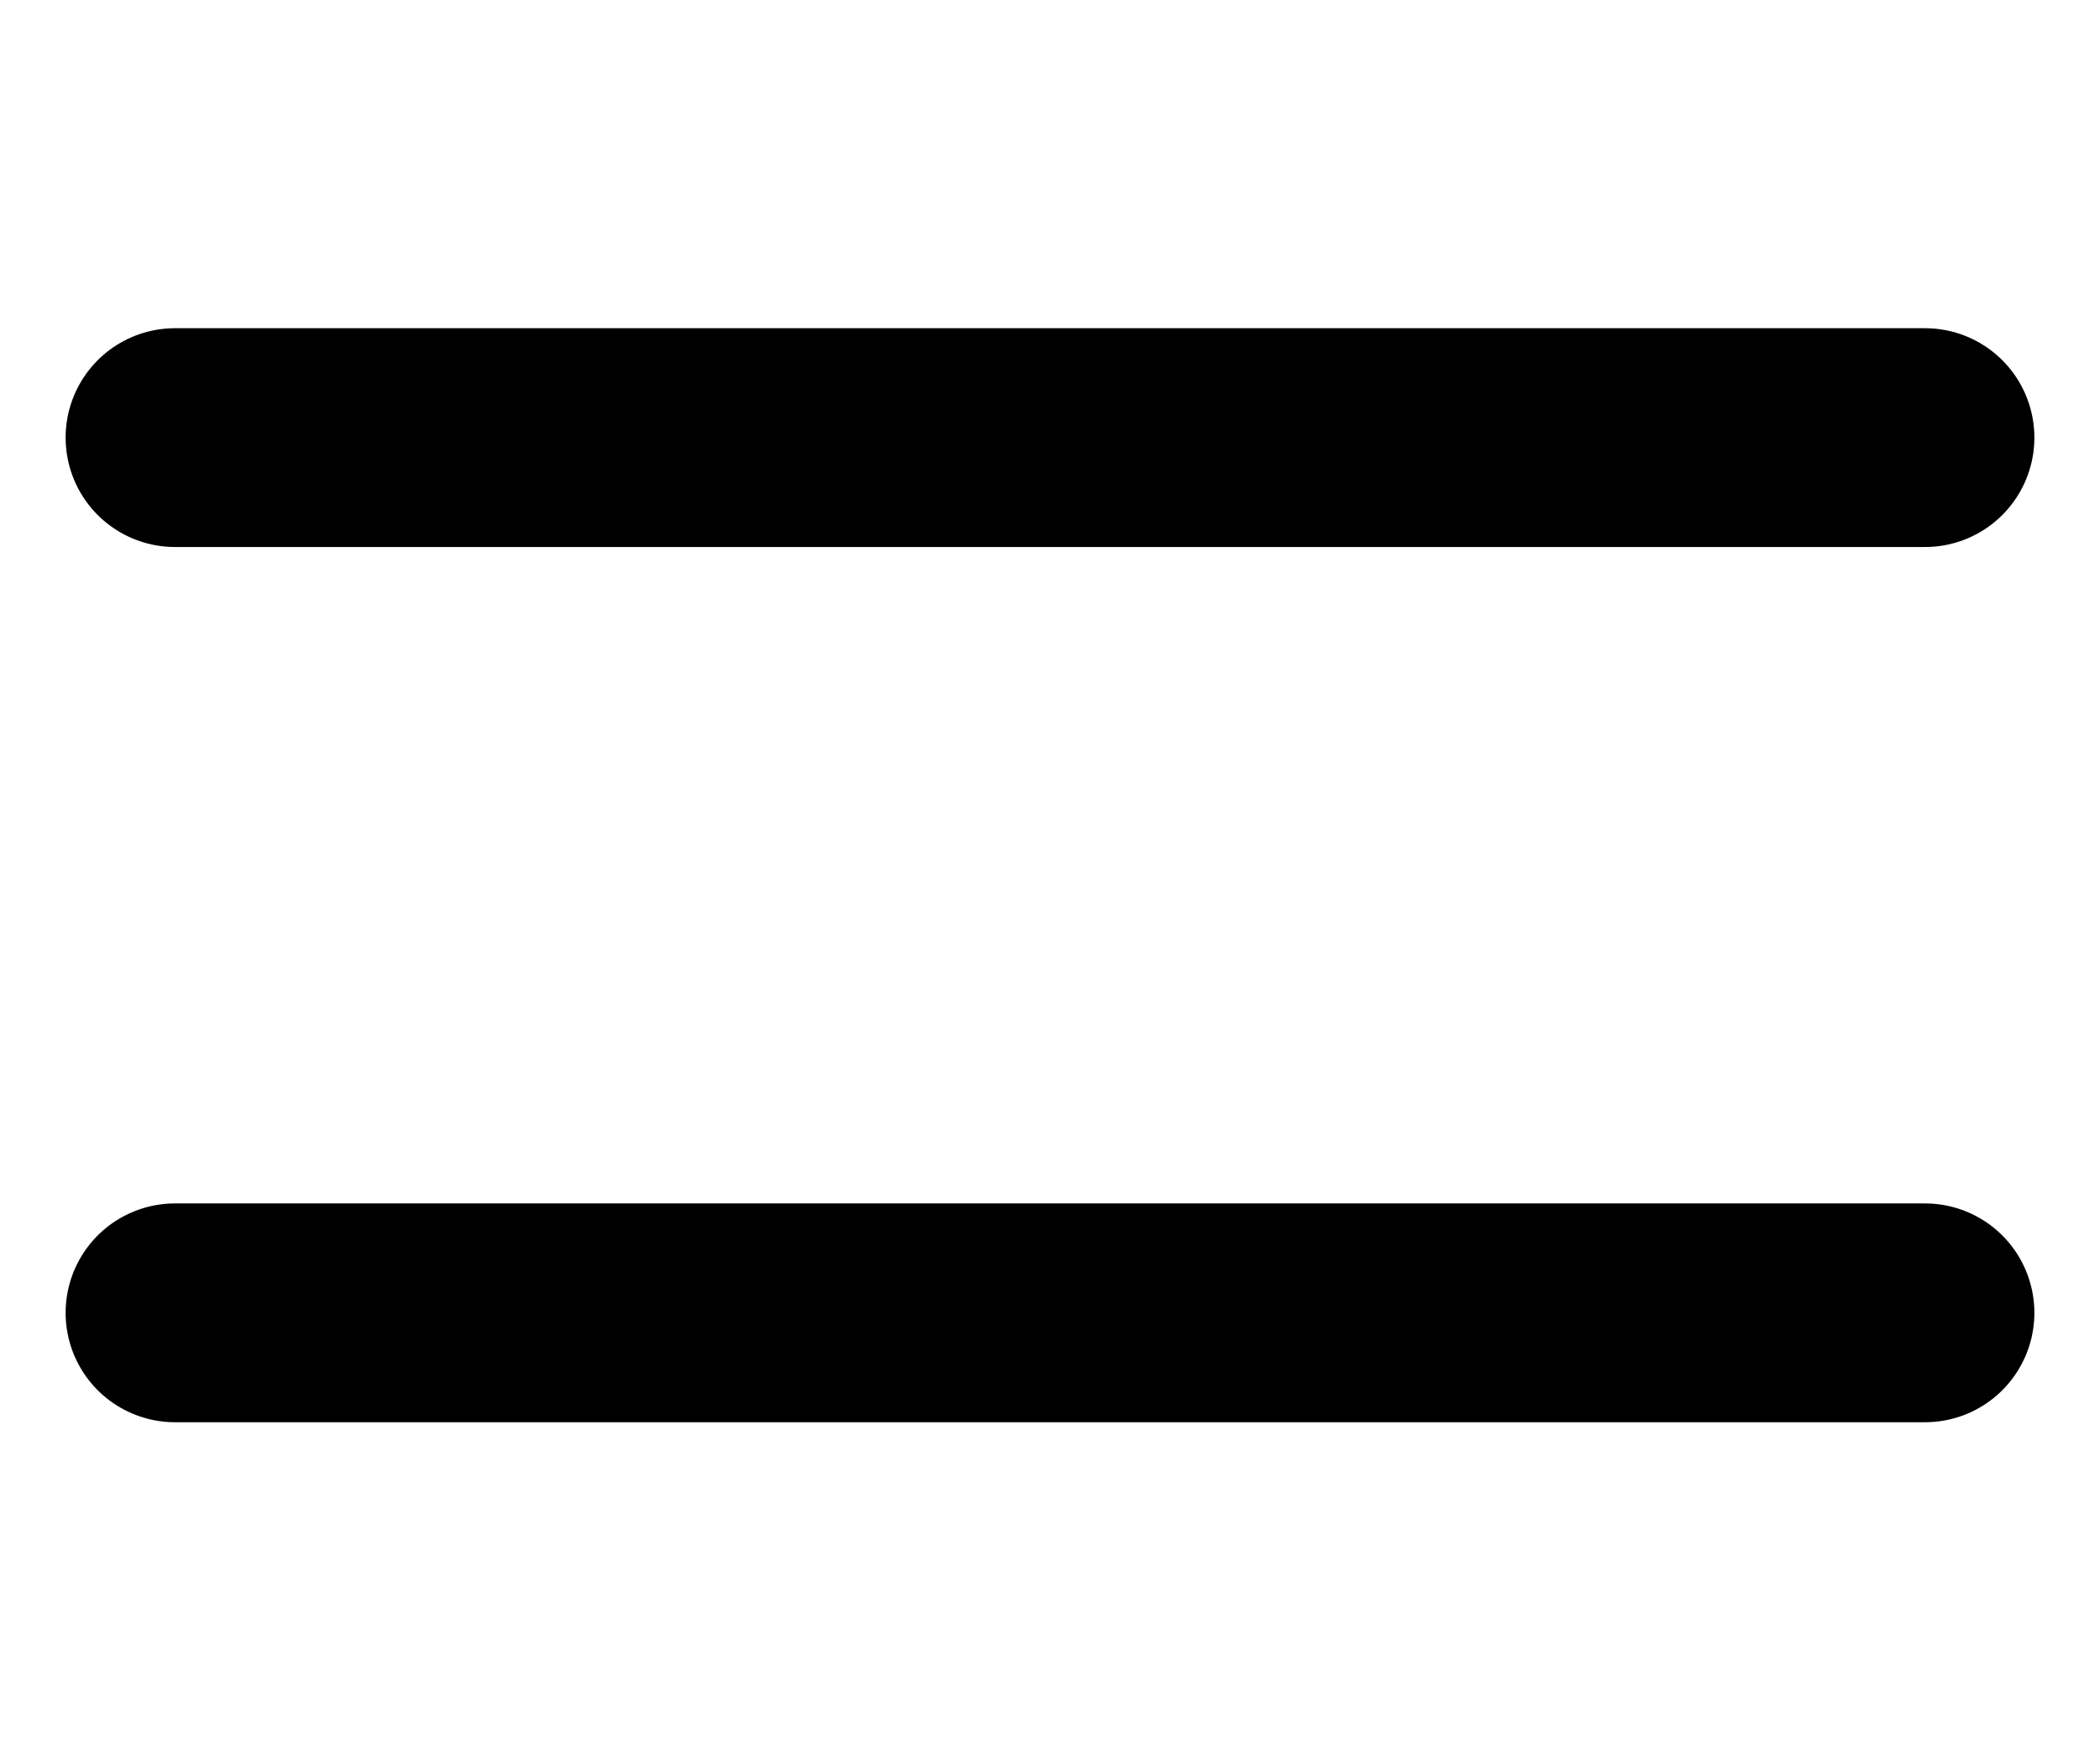
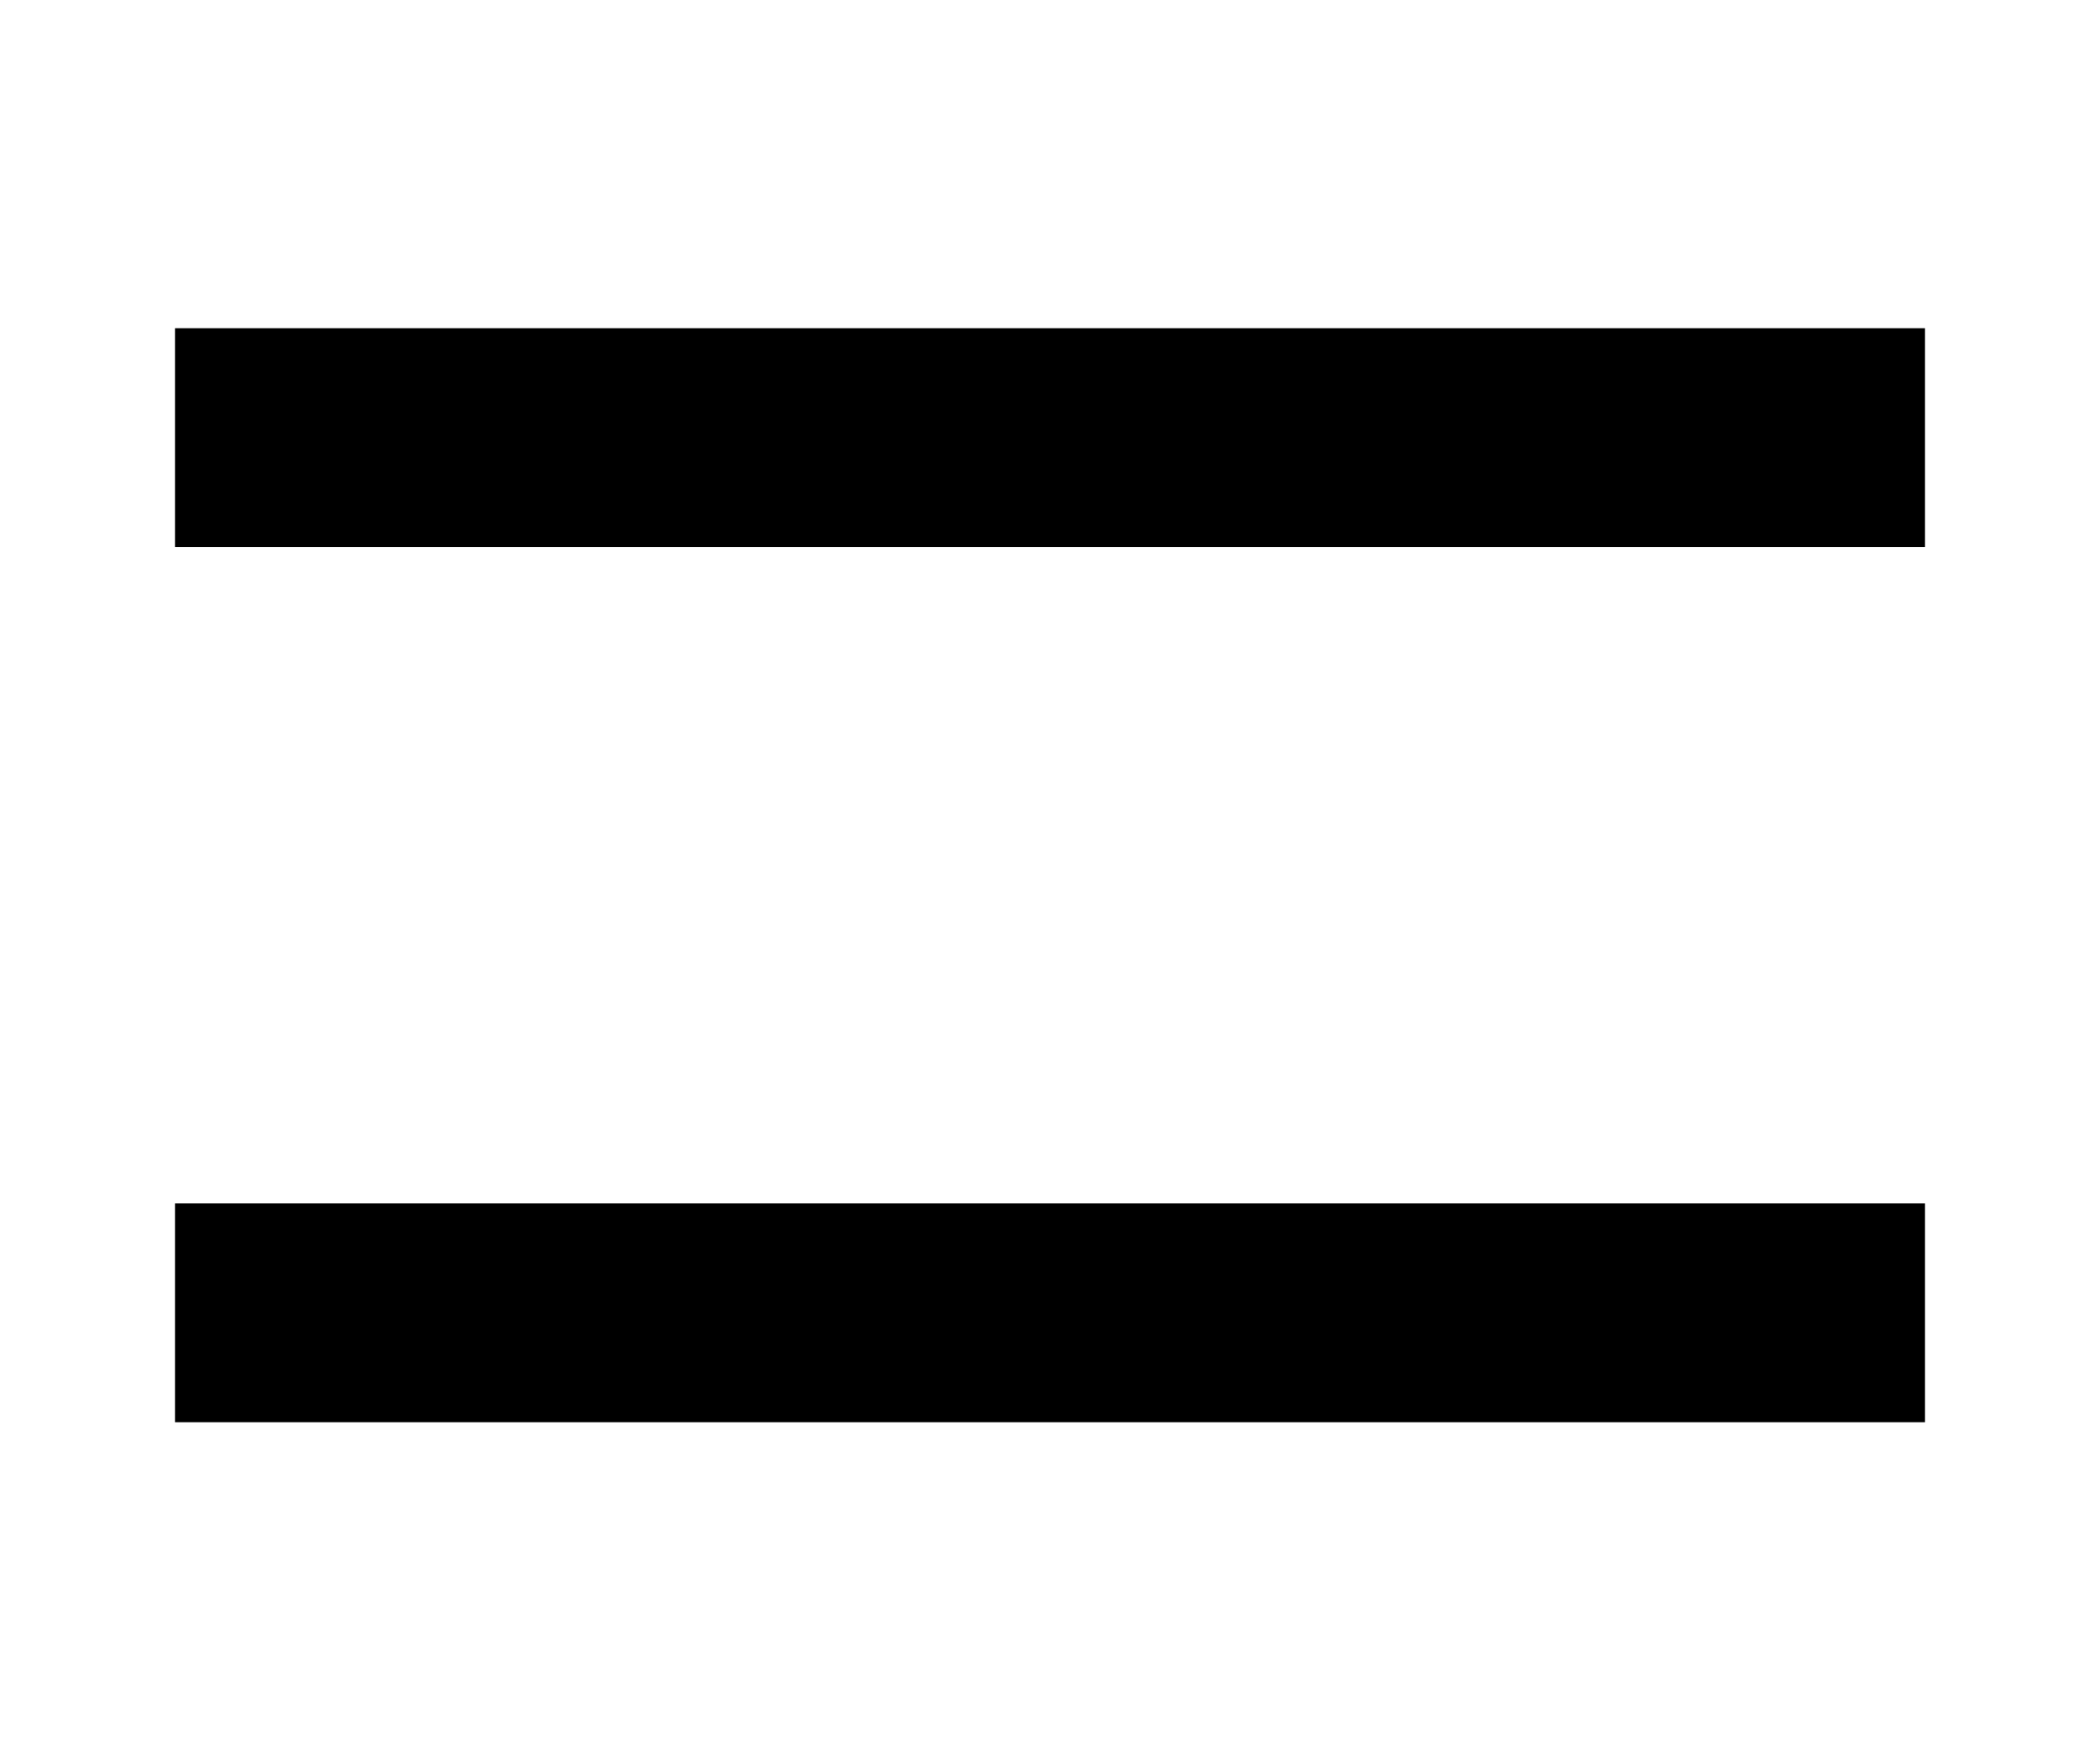
<svg xmlns="http://www.w3.org/2000/svg" width="24" height="20" viewBox="0 0 24 20" fill="none">
-   <path d="M2 5H22" stroke="currentColor" stroke-width="2.5" stroke-linecap="round" />
-   <path d="M2 15H22" stroke="currentColor" stroke-width="2.5" stroke-linecap="round" />
+   <path d="M2 5H22" stroke="currentColor" stroke-width="2.5" stroke-linecap="butt" />
+   <path d="M2 15H22" stroke="currentColor" stroke-width="2.5" stroke-linecap="butt" />
</svg>
